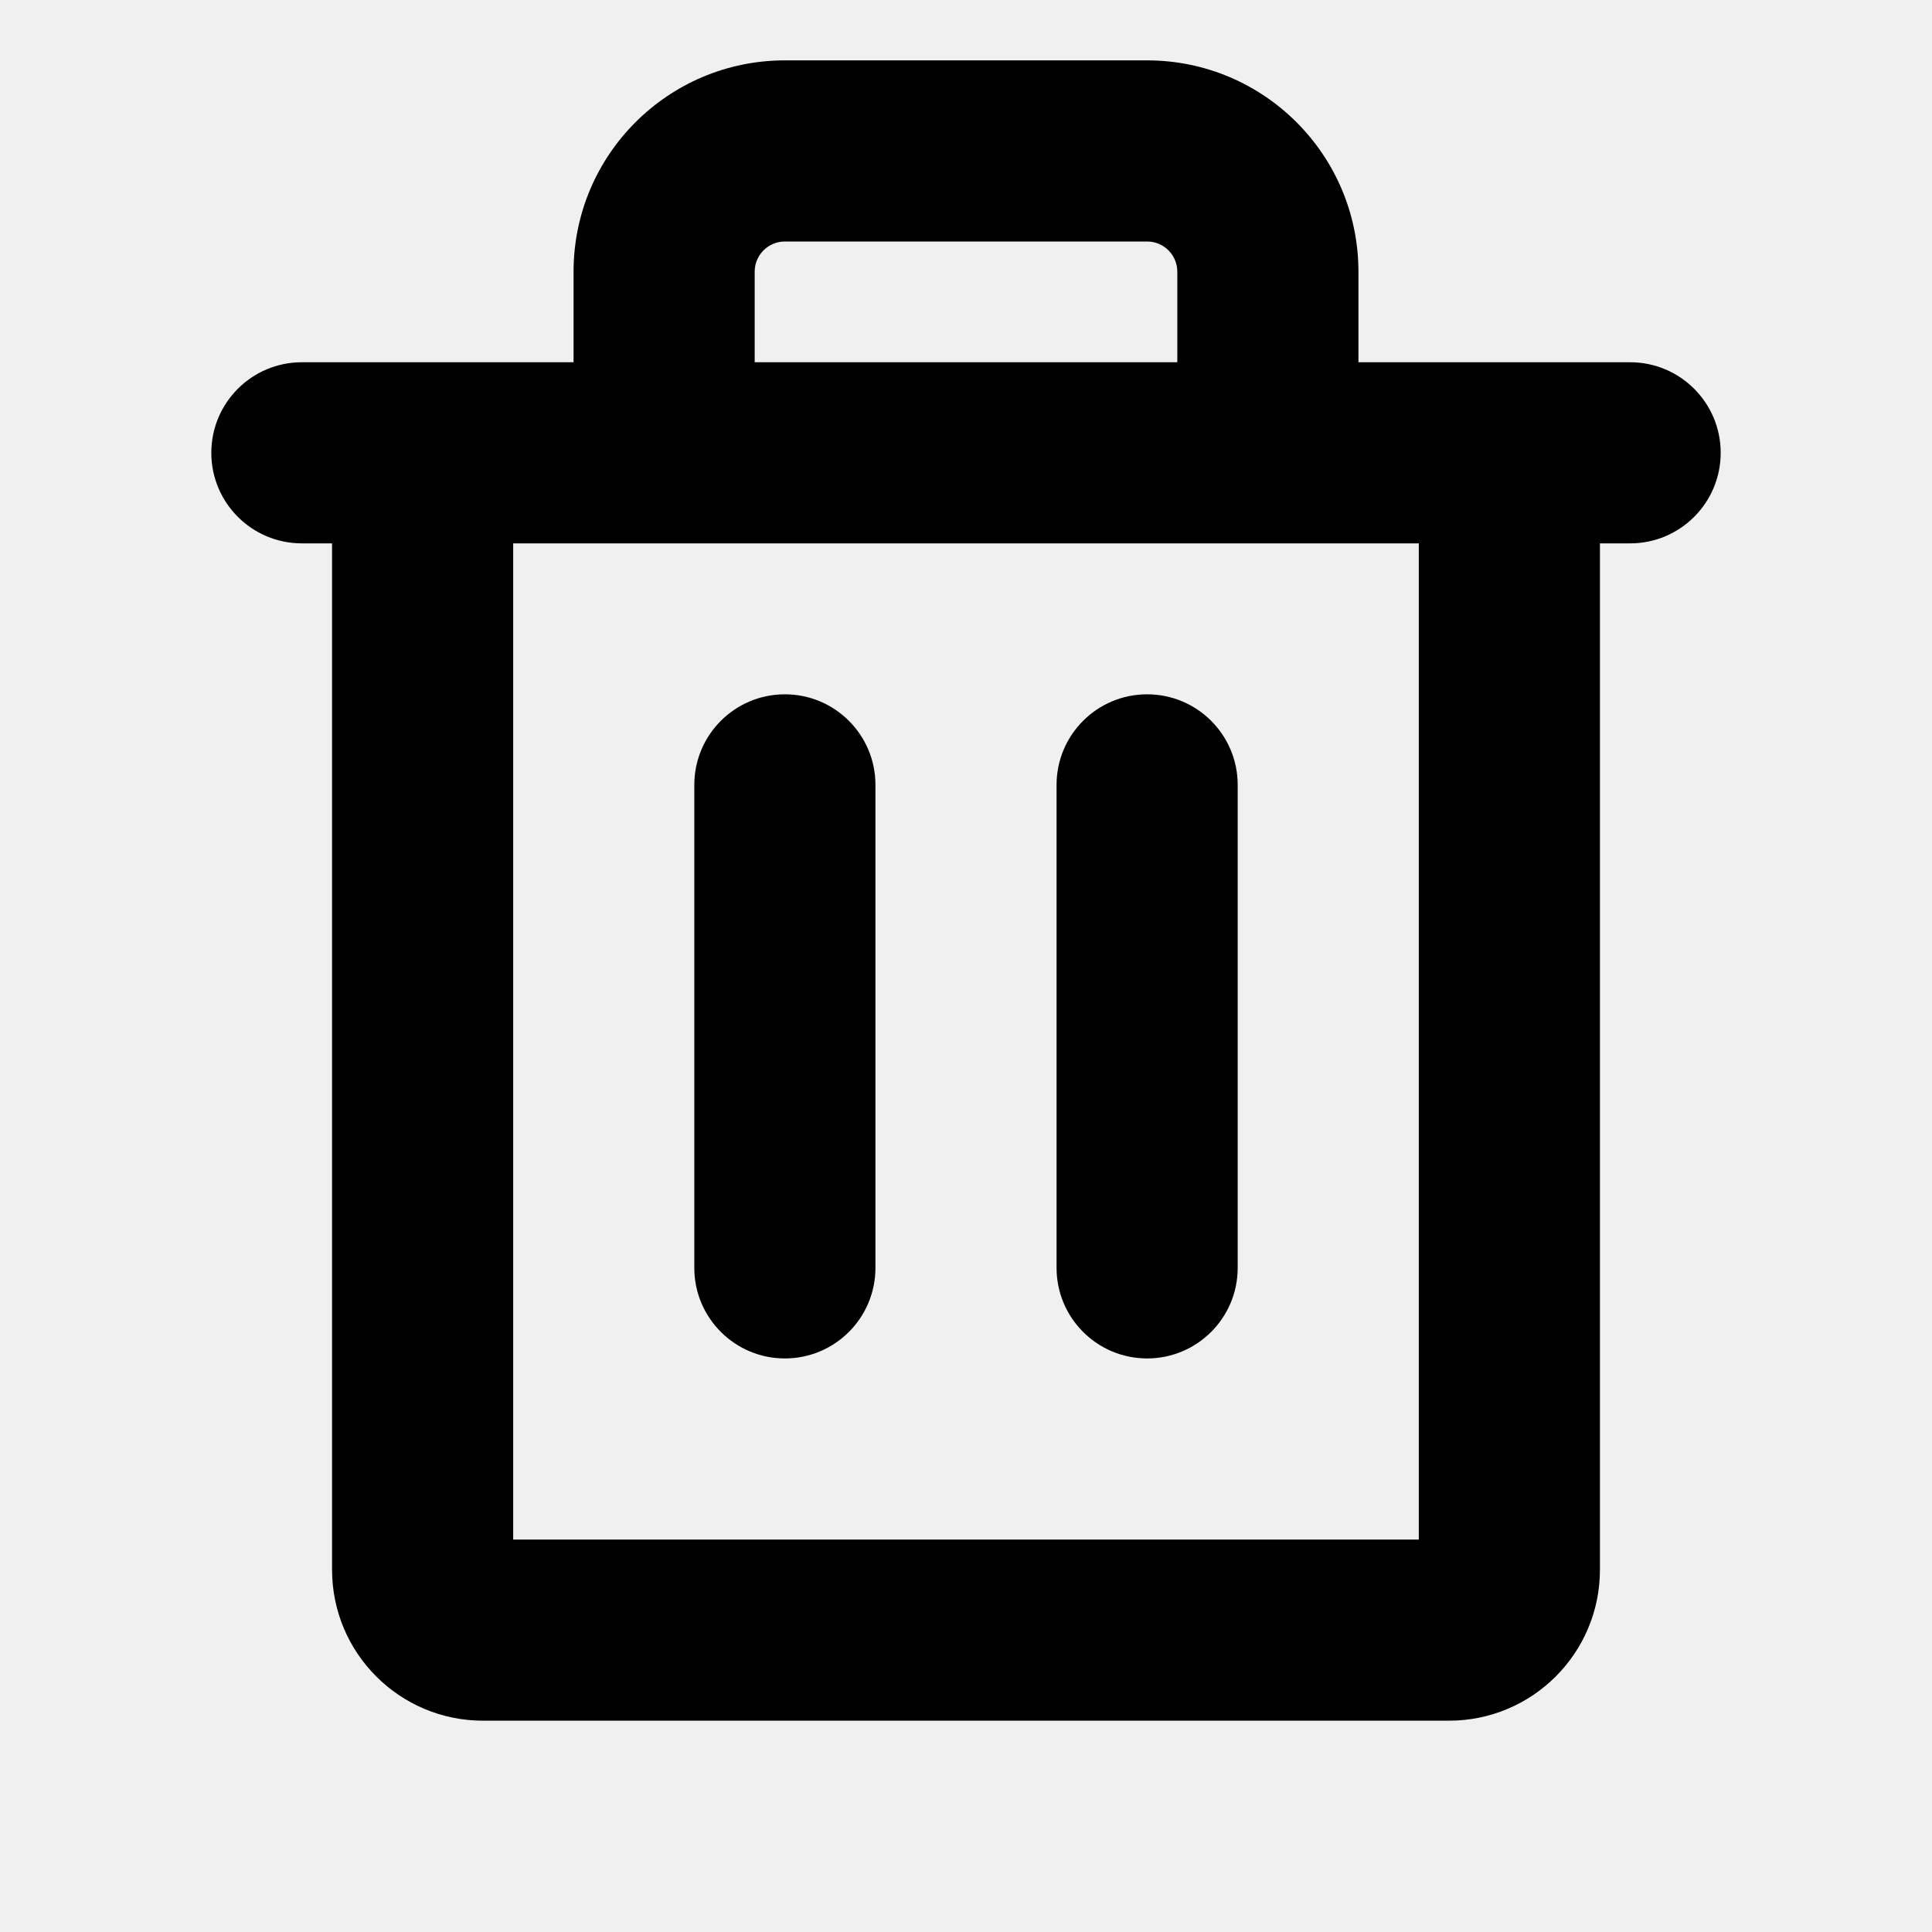
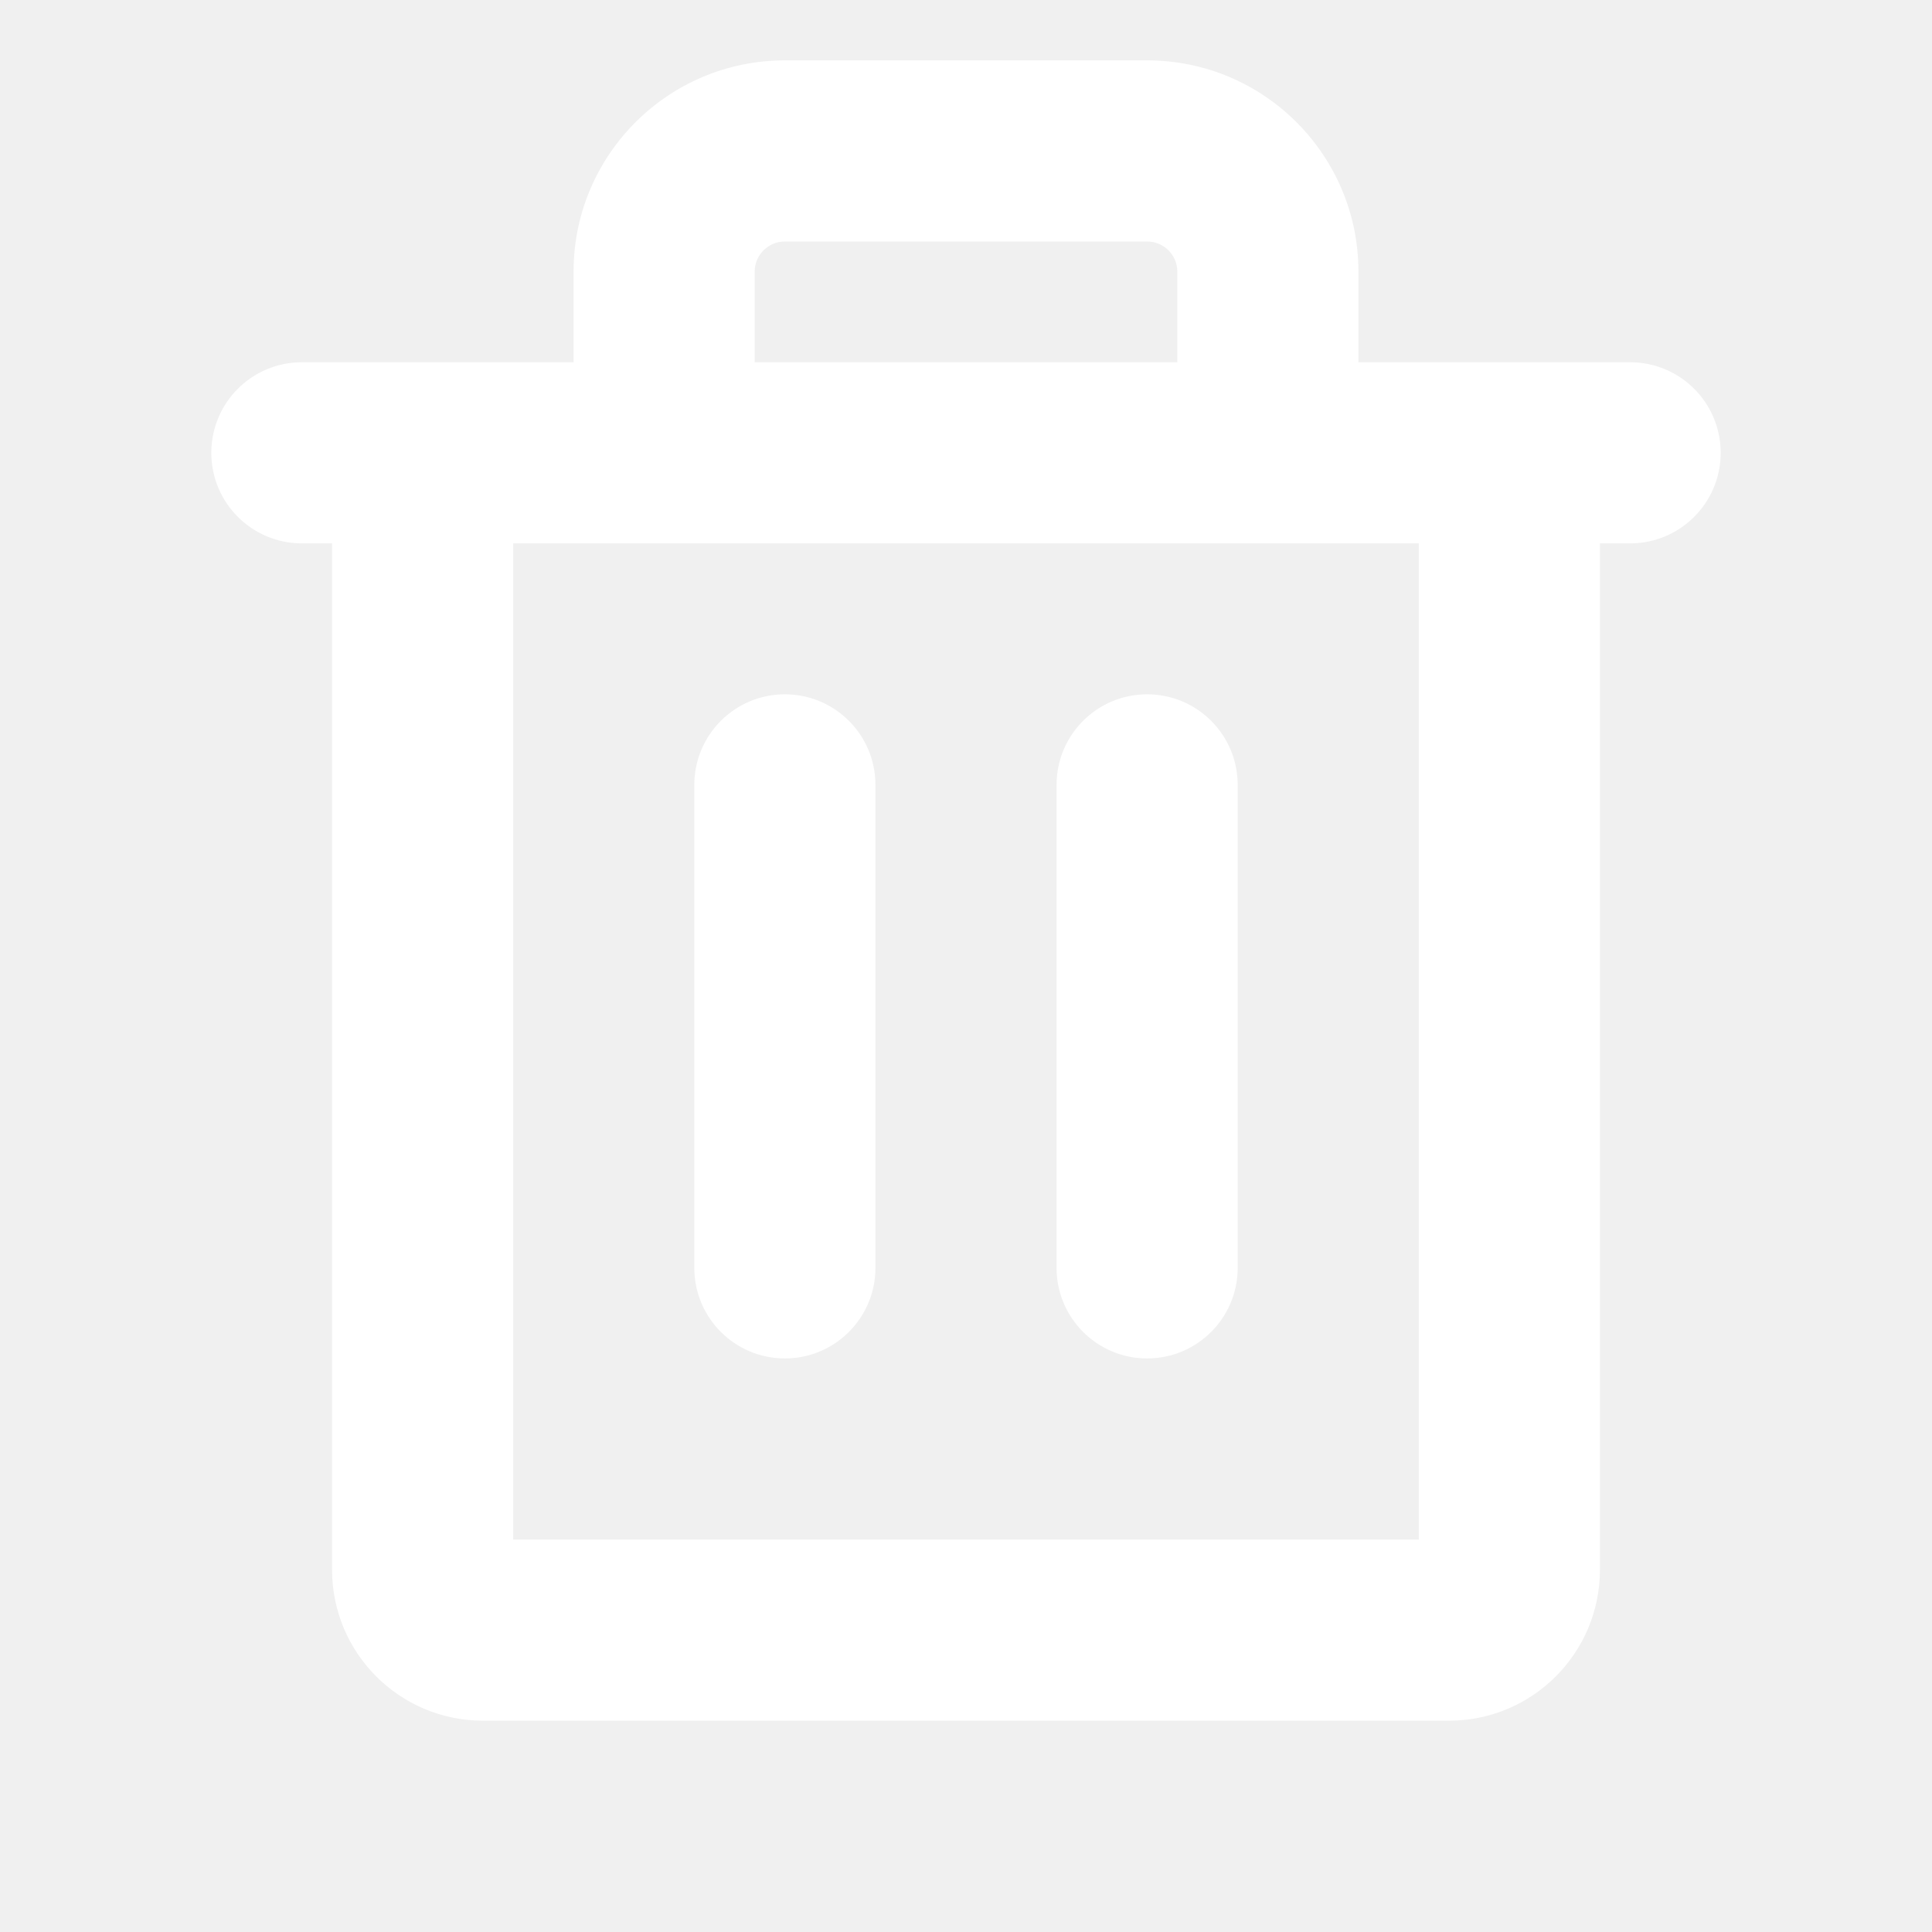
<svg xmlns="http://www.w3.org/2000/svg" width="1em" height="1em" viewBox="0 0 256 256">
  <rect x="0" y="0" width="256" height="256" fill="rgba(255, 255, 255, 0)" />
-   <path fill="currentColor" d="M216 48h-36V36a28 28 0 0 0-28-28h-48a28 28 0 0 0-28 28v12H40a12 12 0 0 0 0 24h4v136a20 20 0 0 0 20 20h128a20 20 0 0 0 20-20V72h4a12 12 0 0 0 0-24ZM100 36a4 4 0 0 1 4-4h48a4 4 0 0 1 4 4v12h-56Zm88 168H68V72h120Zm-72-100v64a12 12 0 0 1-24 0v-64a12 12 0 0 1 24 0Zm48 0v64a12 12 0 0 1-24 0v-64a12 12 0 0 1 24 0Z" />
+   <path fill="white" d="M216 48h-36V36a28 28 0 0 0-28-28h-48a28 28 0 0 0-28 28v12H40a12 12 0 0 0 0 24h4v136a20 20 0 0 0 20 20h128a20 20 0 0 0 20-20V72h4a12 12 0 0 0 0-24ZM100 36a4 4 0 0 1 4-4h48a4 4 0 0 1 4 4v12h-56Zm88 168H68V72h120Zm-72-100v64a12 12 0 0 1-24 0v-64a12 12 0 0 1 24 0Zm48 0v64a12 12 0 0 1-24 0v-64a12 12 0 0 1 24 0Z" />
</svg>
